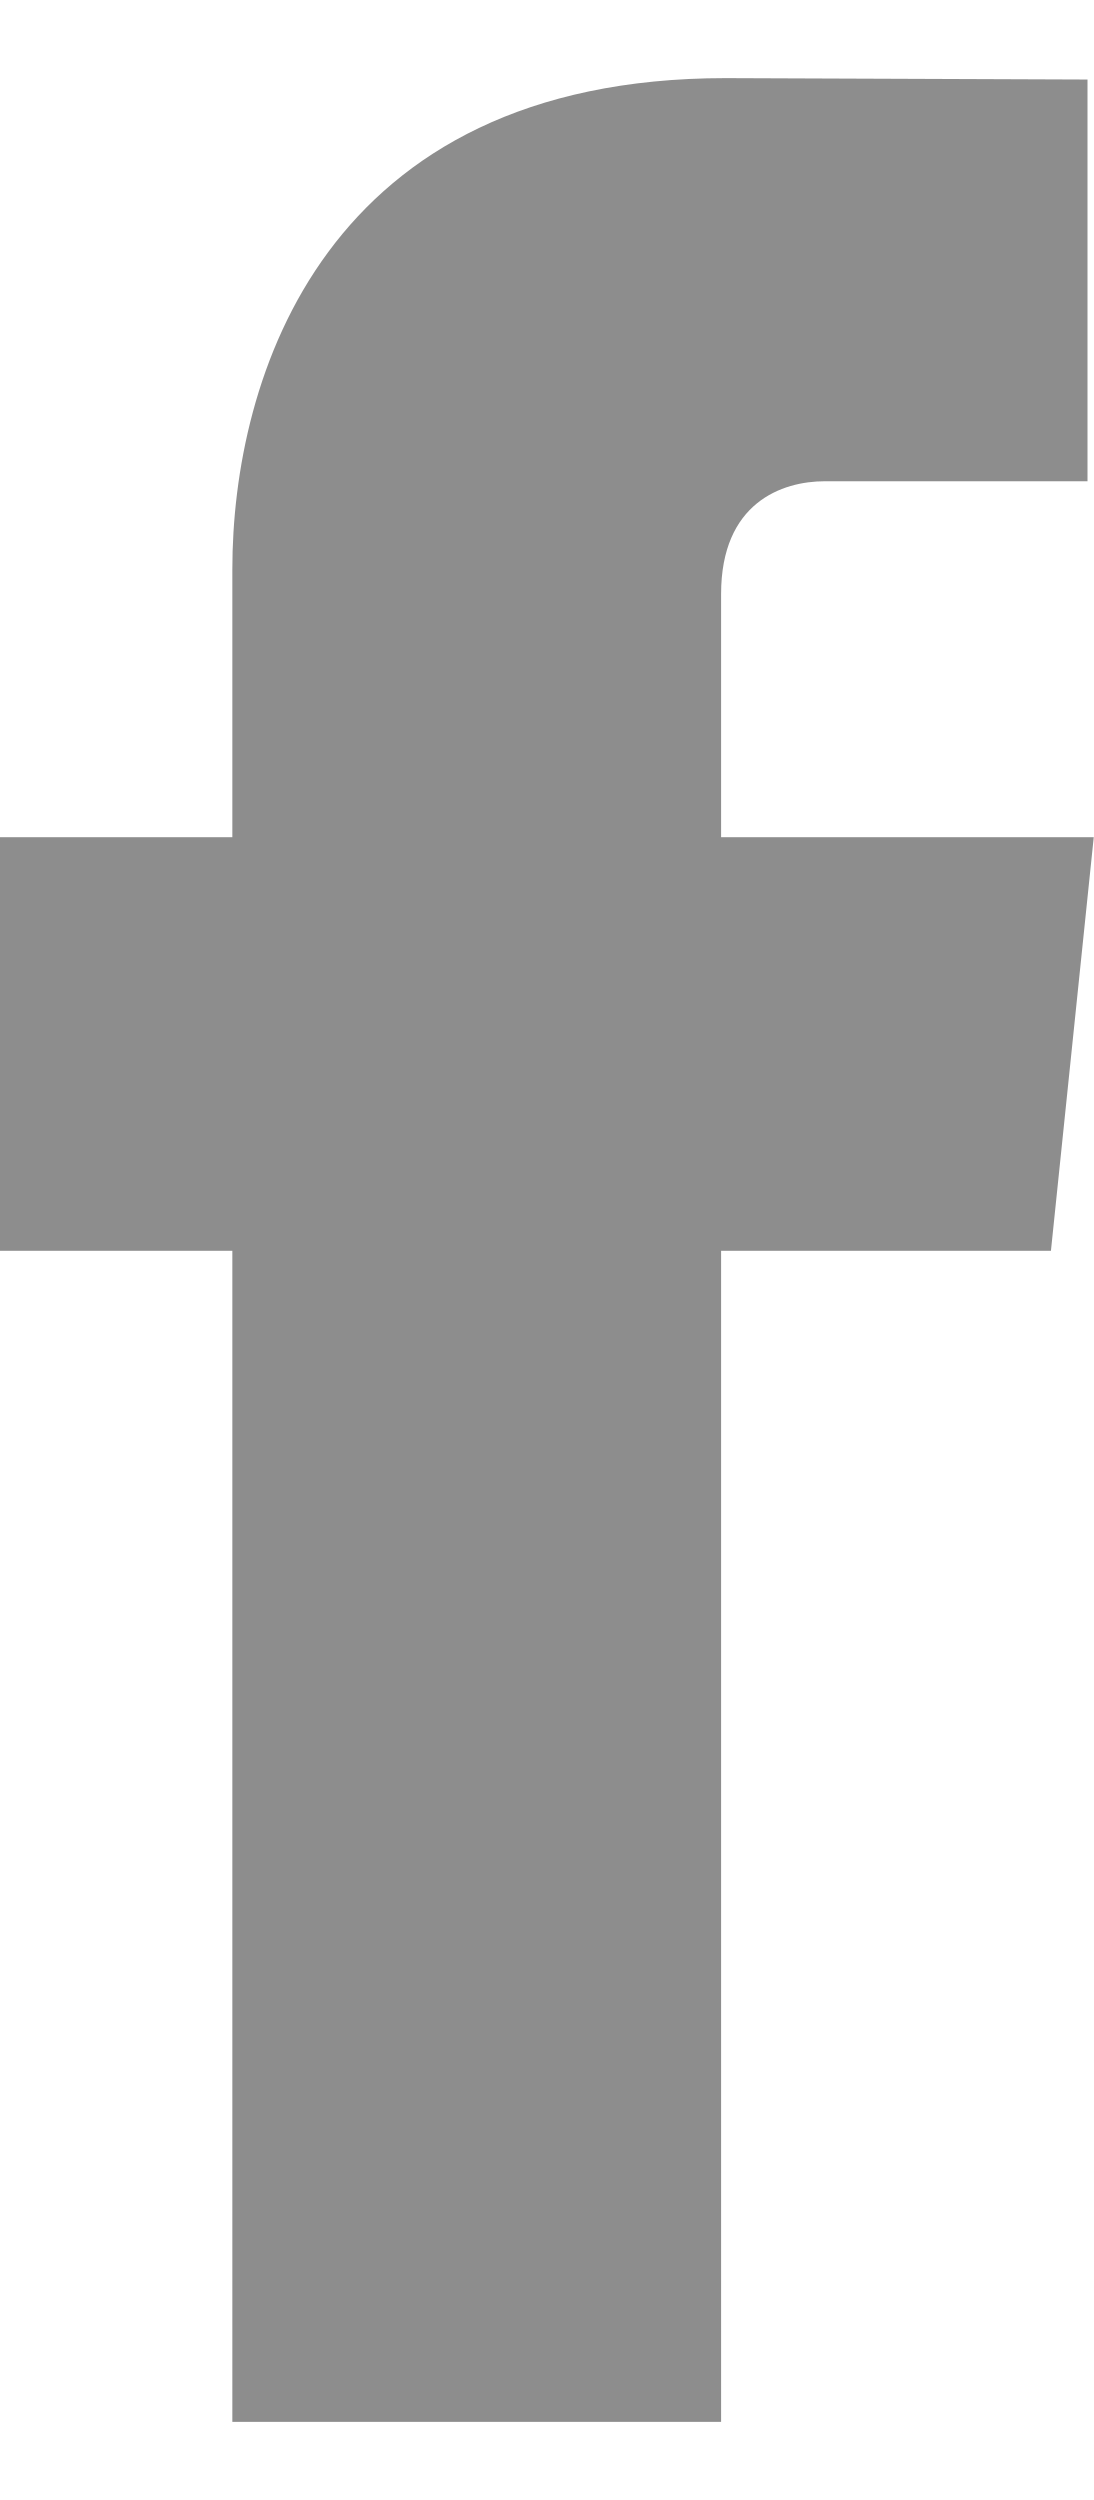
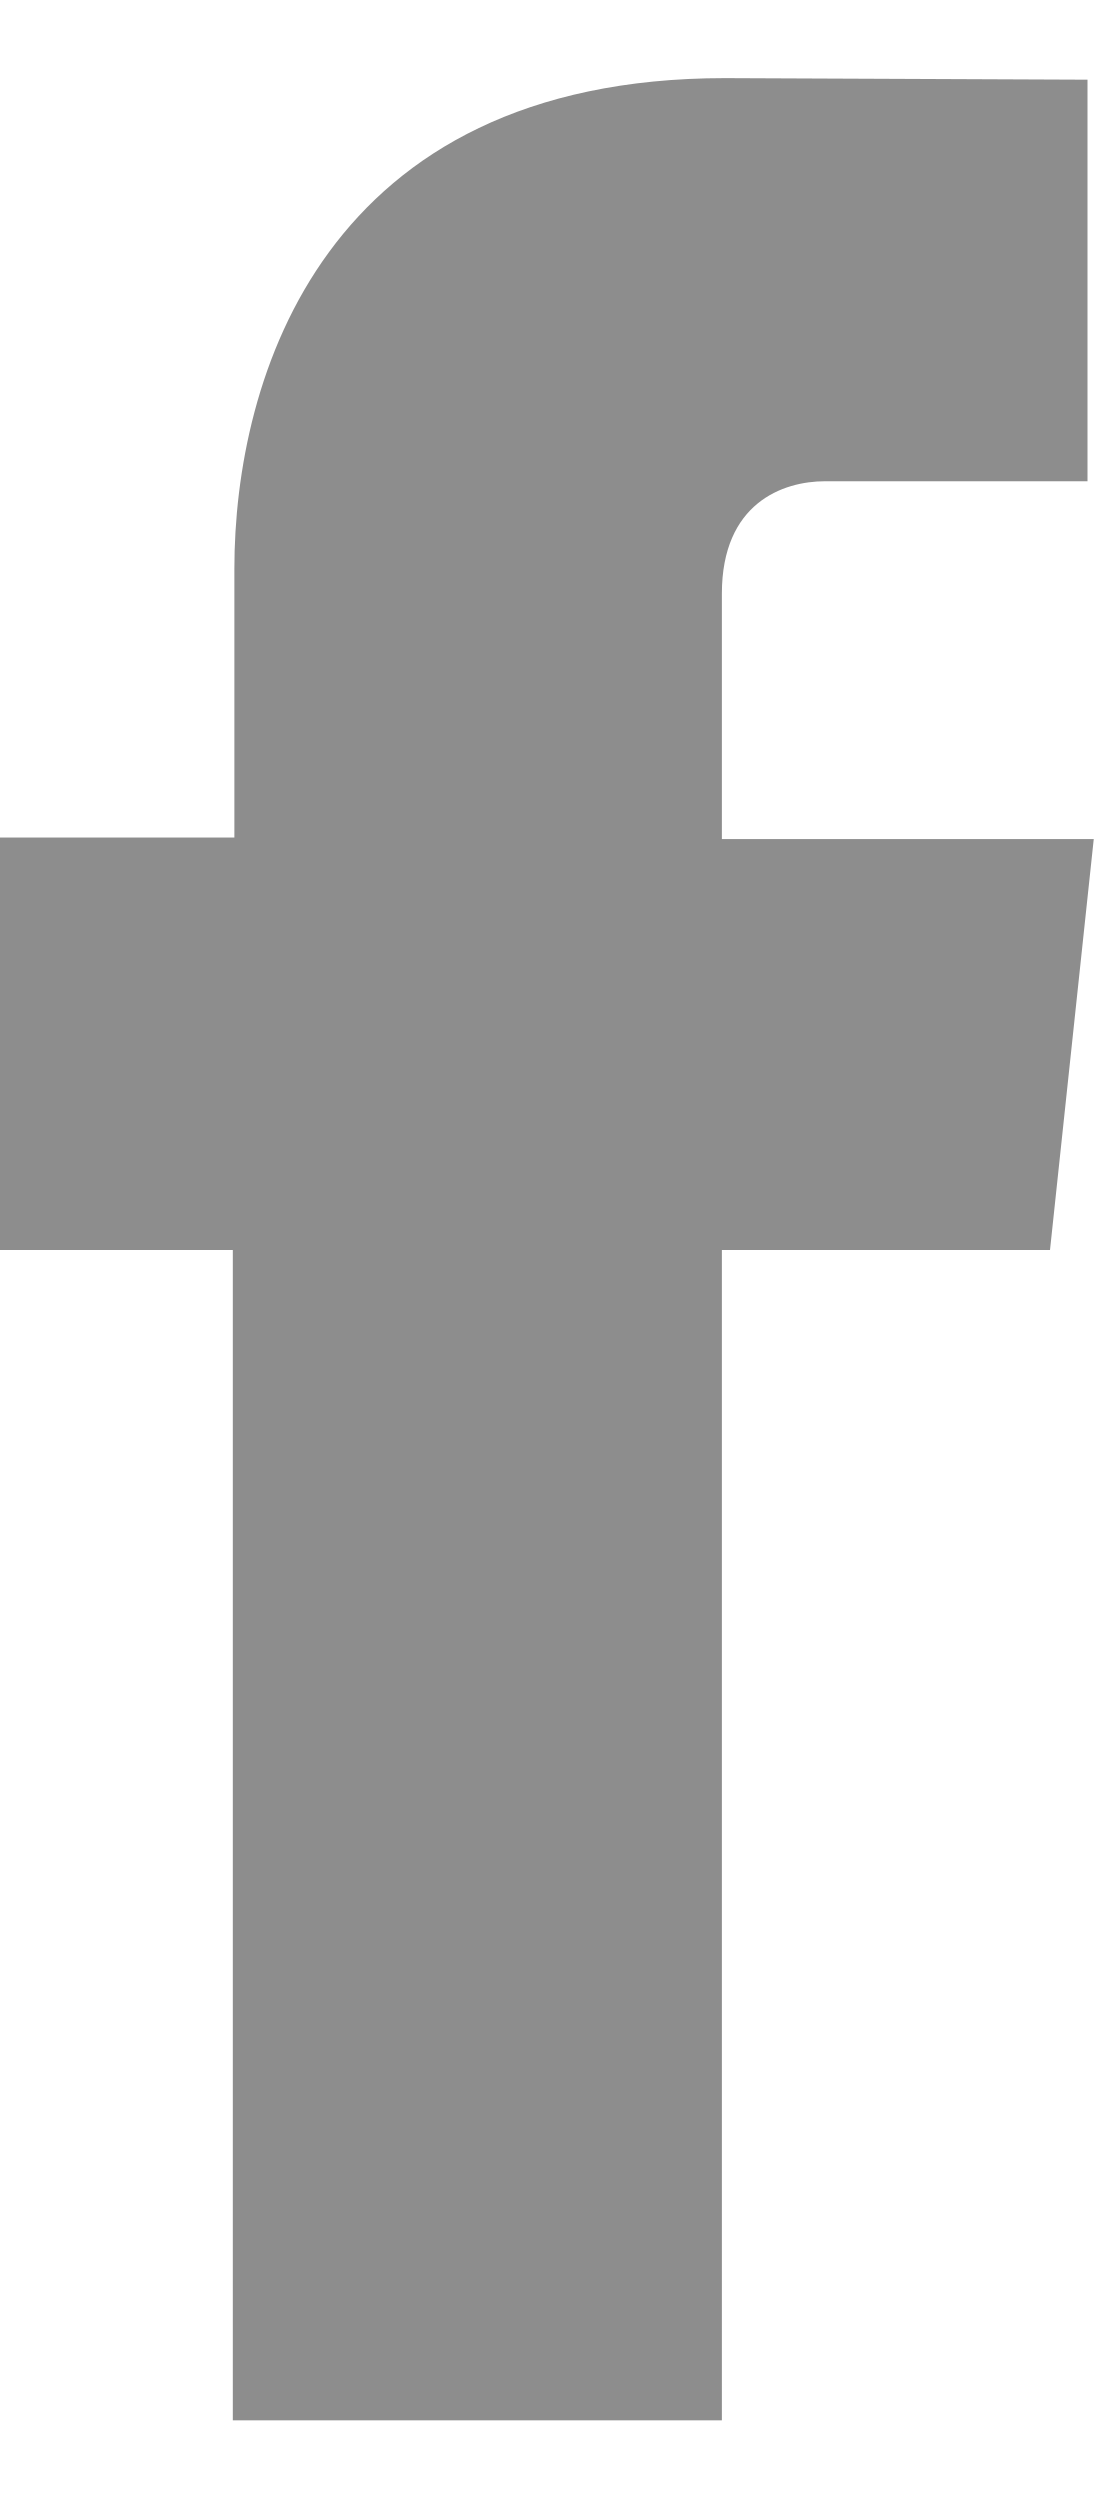
<svg xmlns="http://www.w3.org/2000/svg" width="7" height="16" viewBox="0 0 7 16" fill="none">
-   <path id="fb_red " fill-rule="evenodd" clip-rule="evenodd" d="M5.279 3.08C5.552 3.08 6.96 3.08 6.96 3.08V0.509L4.644 0.5C2.072 0.5 1.487 2.419 1.487 3.644V5.358H0V8.005H1.487C1.487 11.405 1.487 15.5 1.487 15.5H4.615C4.615 15.5 4.615 11.366 4.615 8.005H6.726L7 5.358H4.615V3.802C4.615 3.217 5.005 3.08 5.279 3.08Z" fill="#8D8D8D" />
+   <path fill-rule="evenodd" clip-rule="evenodd" d="M5.28 3.08h1.68V.51L4.64.5C2.07.5 1.5 2.42 1.5 3.64v1.72H0V8h1.49v7.49h3.13V8h2.1L7 5.37H4.62V3.8c0-.58.39-.72.66-.72Z" fill="#8D8D8D" />
</svg>
